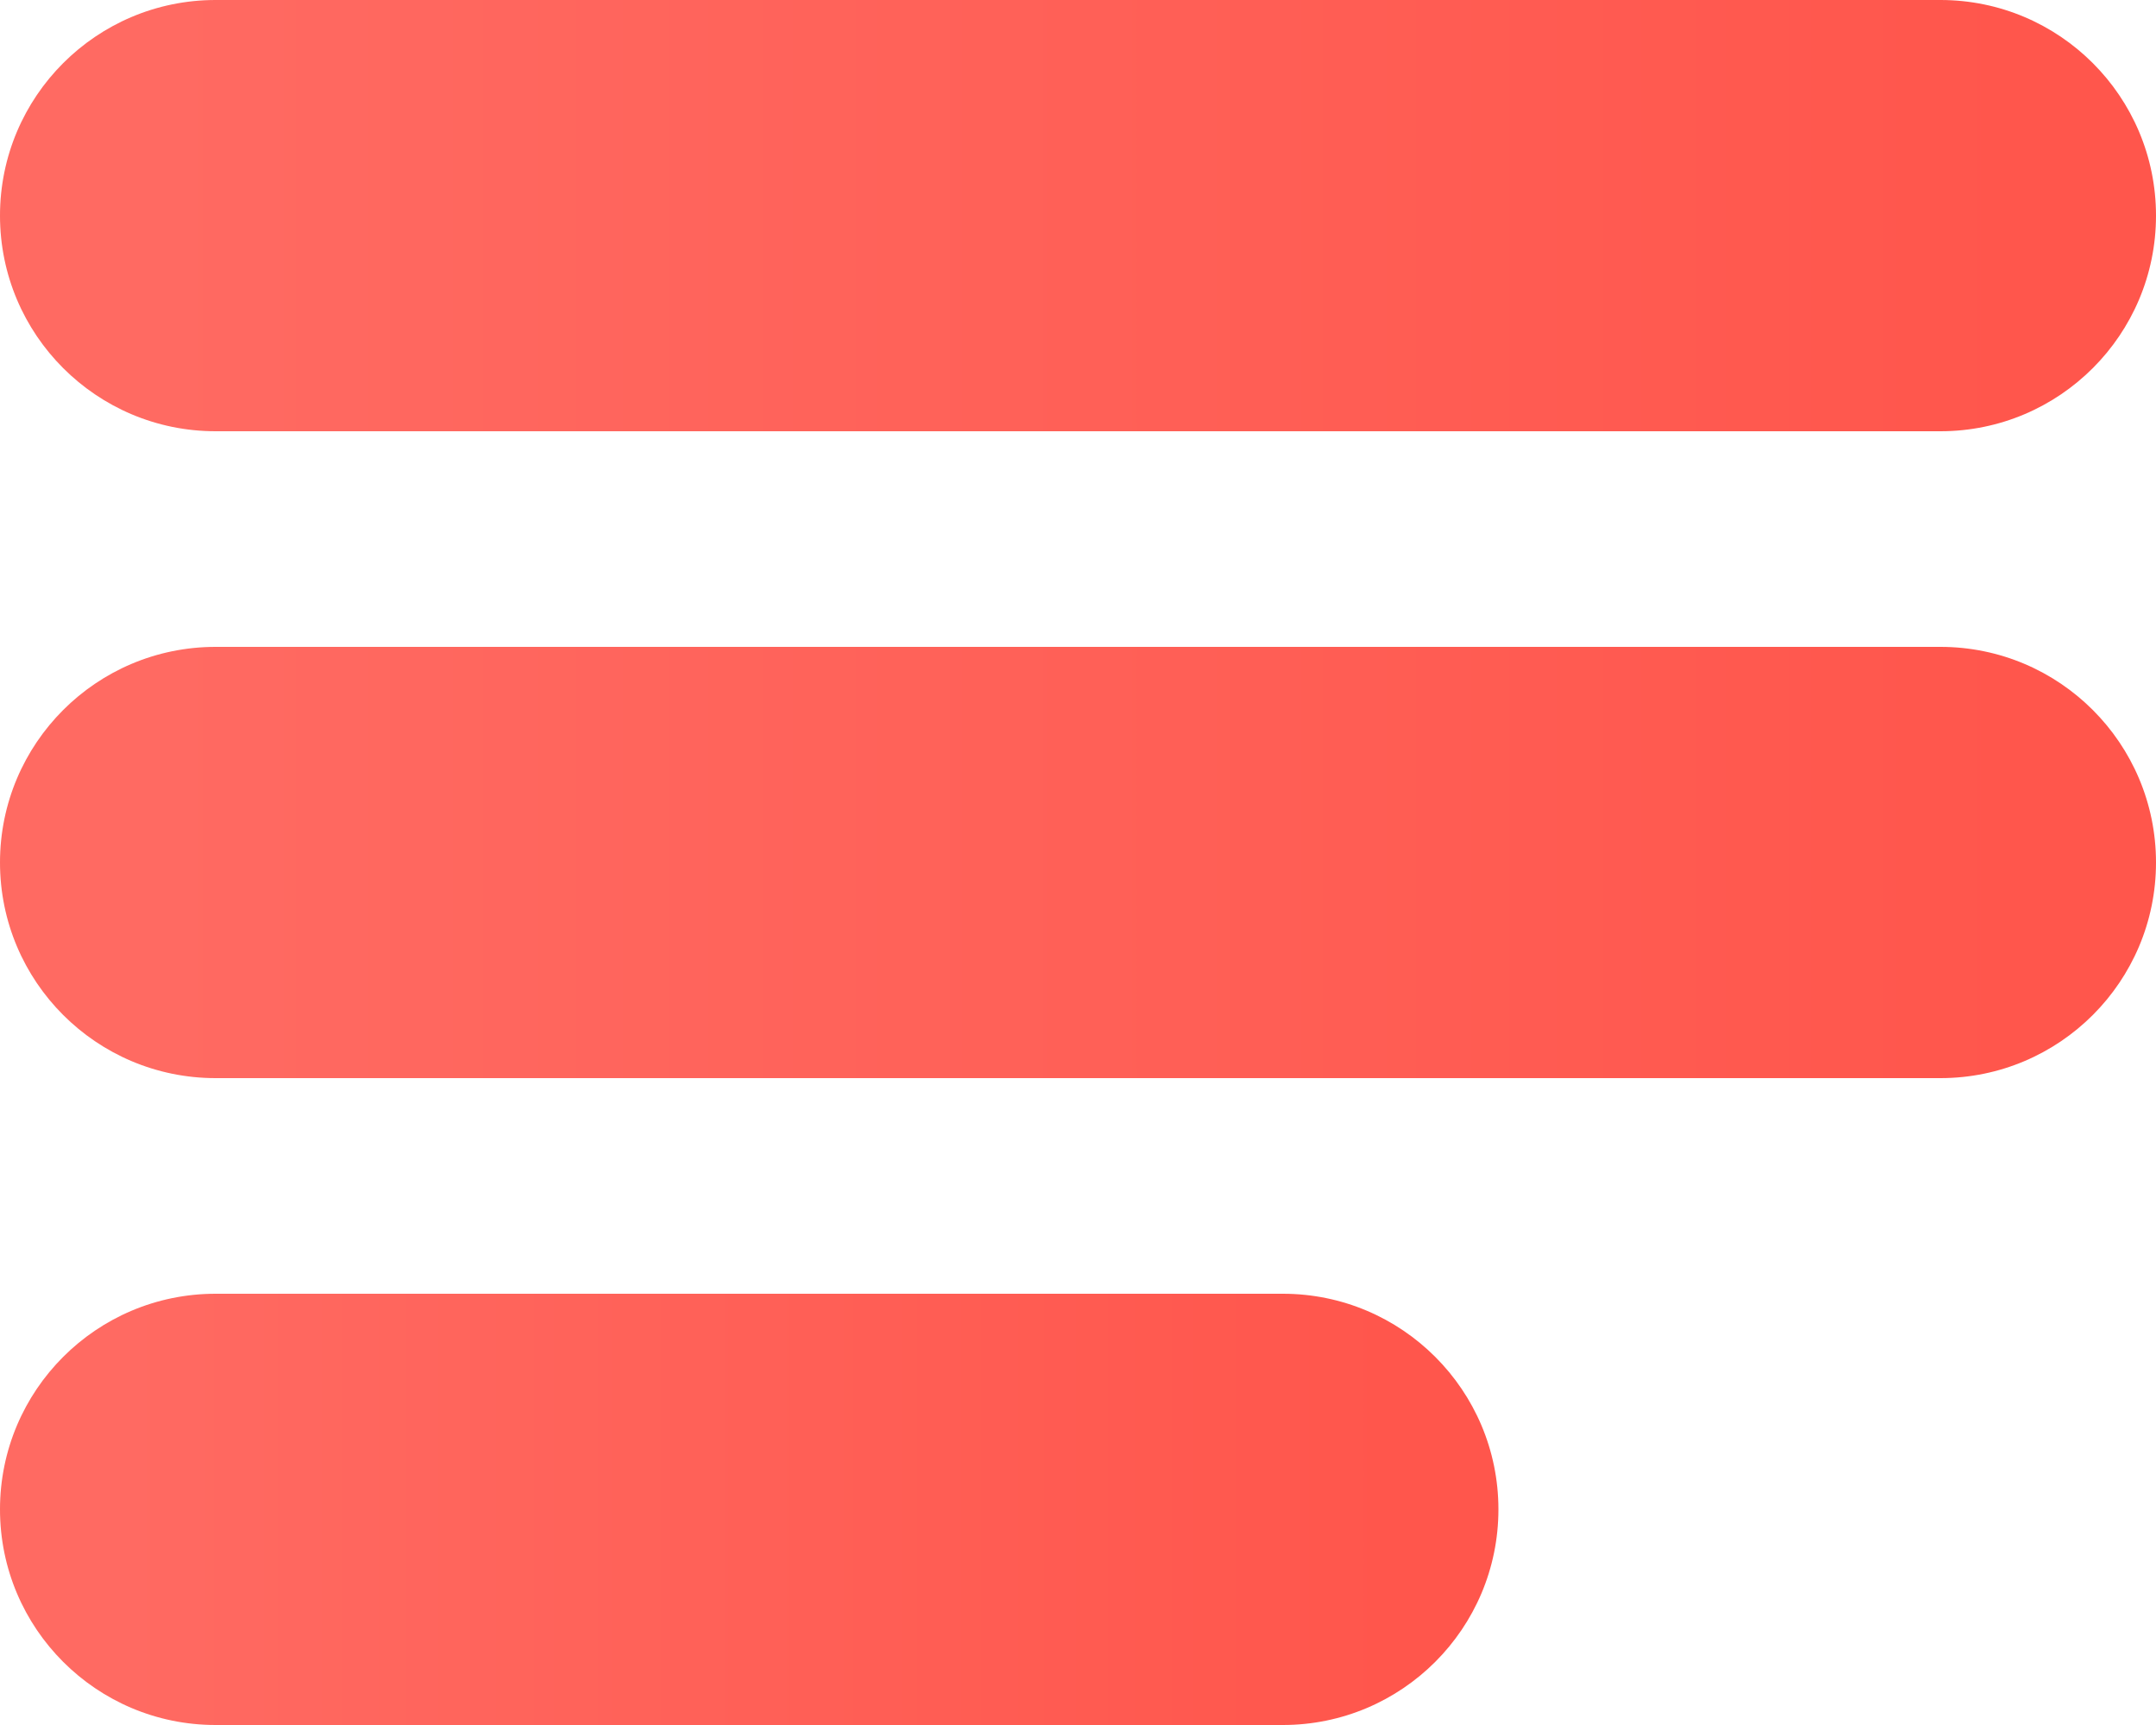
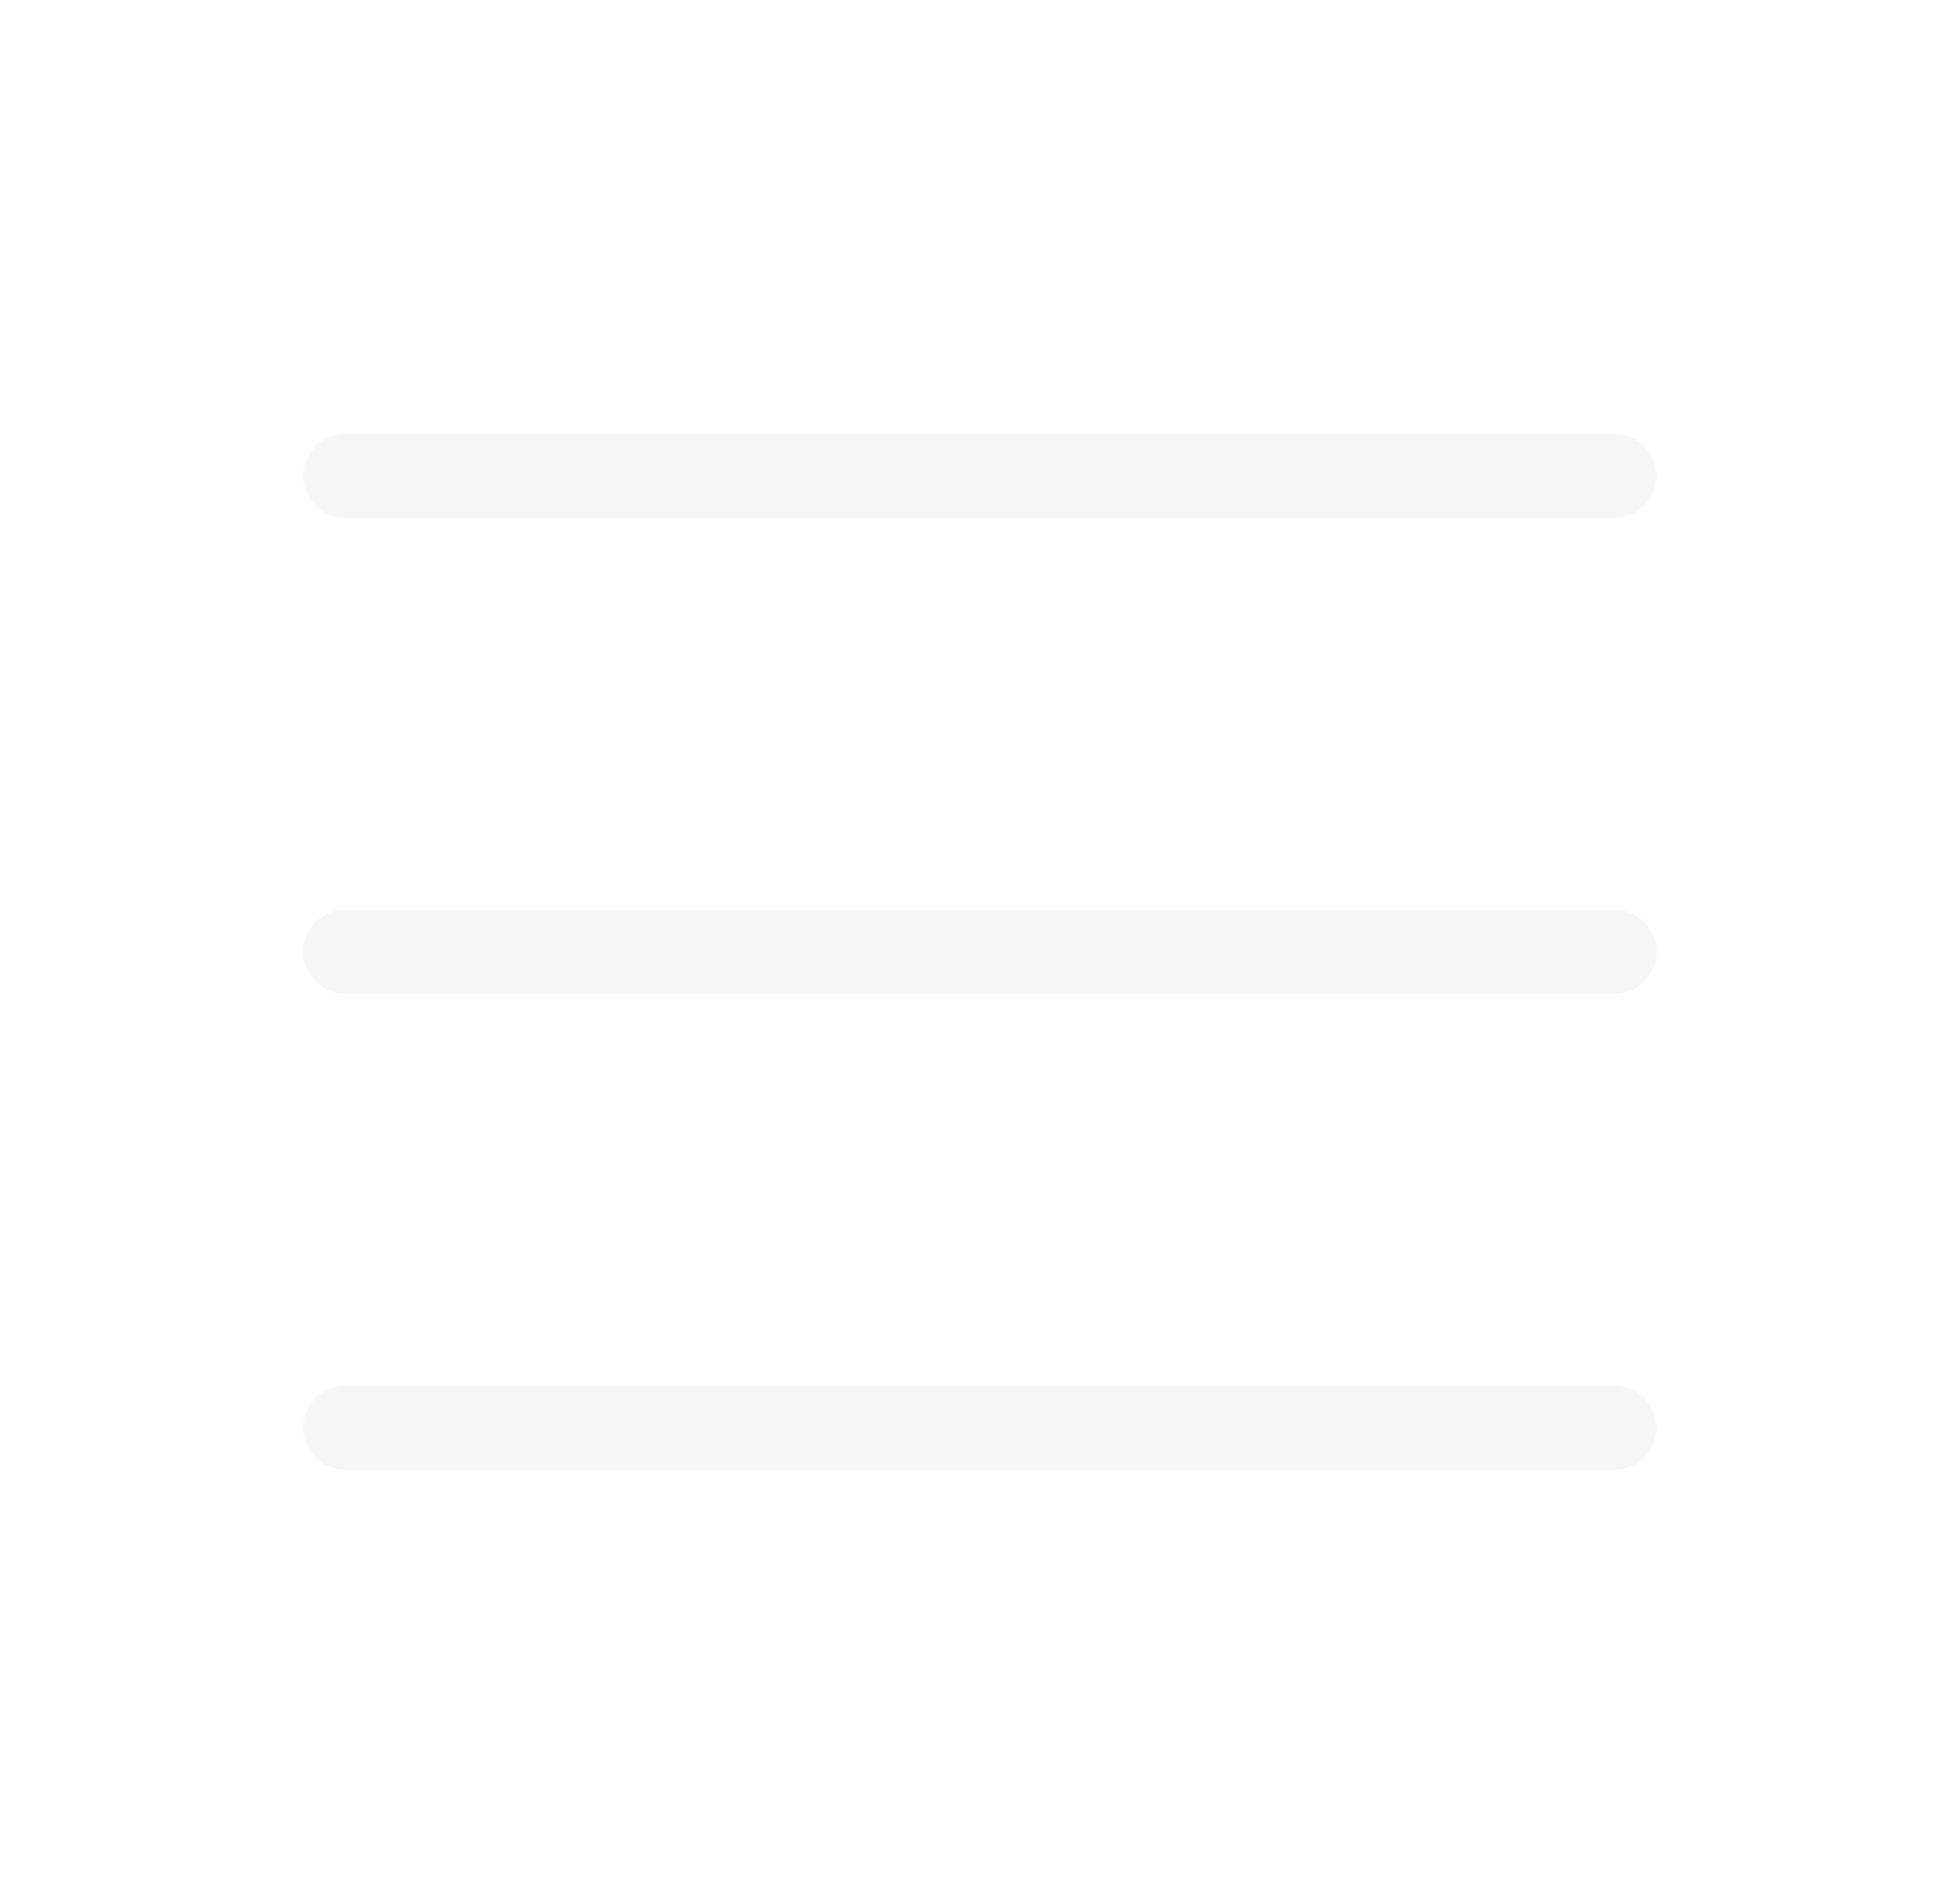
- <svg xmlns="http://www.w3.org/2000/svg" width="200px" height="160px" viewBox="0 0 200 160" version="1.1">
-   <defs>
-     <linearGradient x1="7.586%" y1="50%" x2="93.474%" y2="50%" id="linearGradient-1">
-       <stop stop-color="#FF6A62" offset="0%" />
-       <stop stop-color="#FF564C" offset="100%" />
-     </linearGradient>
-   </defs>
-   <g id="Form" stroke="none" stroke-width="1" fill="none" fill-rule="evenodd" transform="translate(-675, -687)">
-     <g id="Hambuger" transform="translate(675, 687)" fill="url(#linearGradient-1)">
-       <rect id="Rectangle-3-Copy-2" x="0" y="120" width="139" height="40" rx="20" />
-       <rect id="Rectangle-3-Copy-2" x="0" y="60" width="200" height="40" rx="20" />
-       <rect id="Rectangle-3-Copy-3" x="0" y="0" width="200" height="40" rx="20" />
-     </g>
+ <svg xmlns="http://www.w3.org/2000/svg" width="35" height="34" viewBox="0 0 35 34" fill="none">
+   <g id="menu-2">
+     <path id="Path" d="M6.164 8.5H28.831" stroke="#F6F6F7" stroke-width="1.5" stroke-linecap="round" stroke-linejoin="round" />
+     <path id="Path_2" d="M6.164 17H28.831" stroke="#F6F6F7" stroke-width="1.5" stroke-linecap="round" stroke-linejoin="round" />
+     <path id="Path_3" d="M6.164 25.5H28.831" stroke="#F6F6F7" stroke-width="1.5" stroke-linecap="round" stroke-linejoin="round" />
  </g>
</svg>
